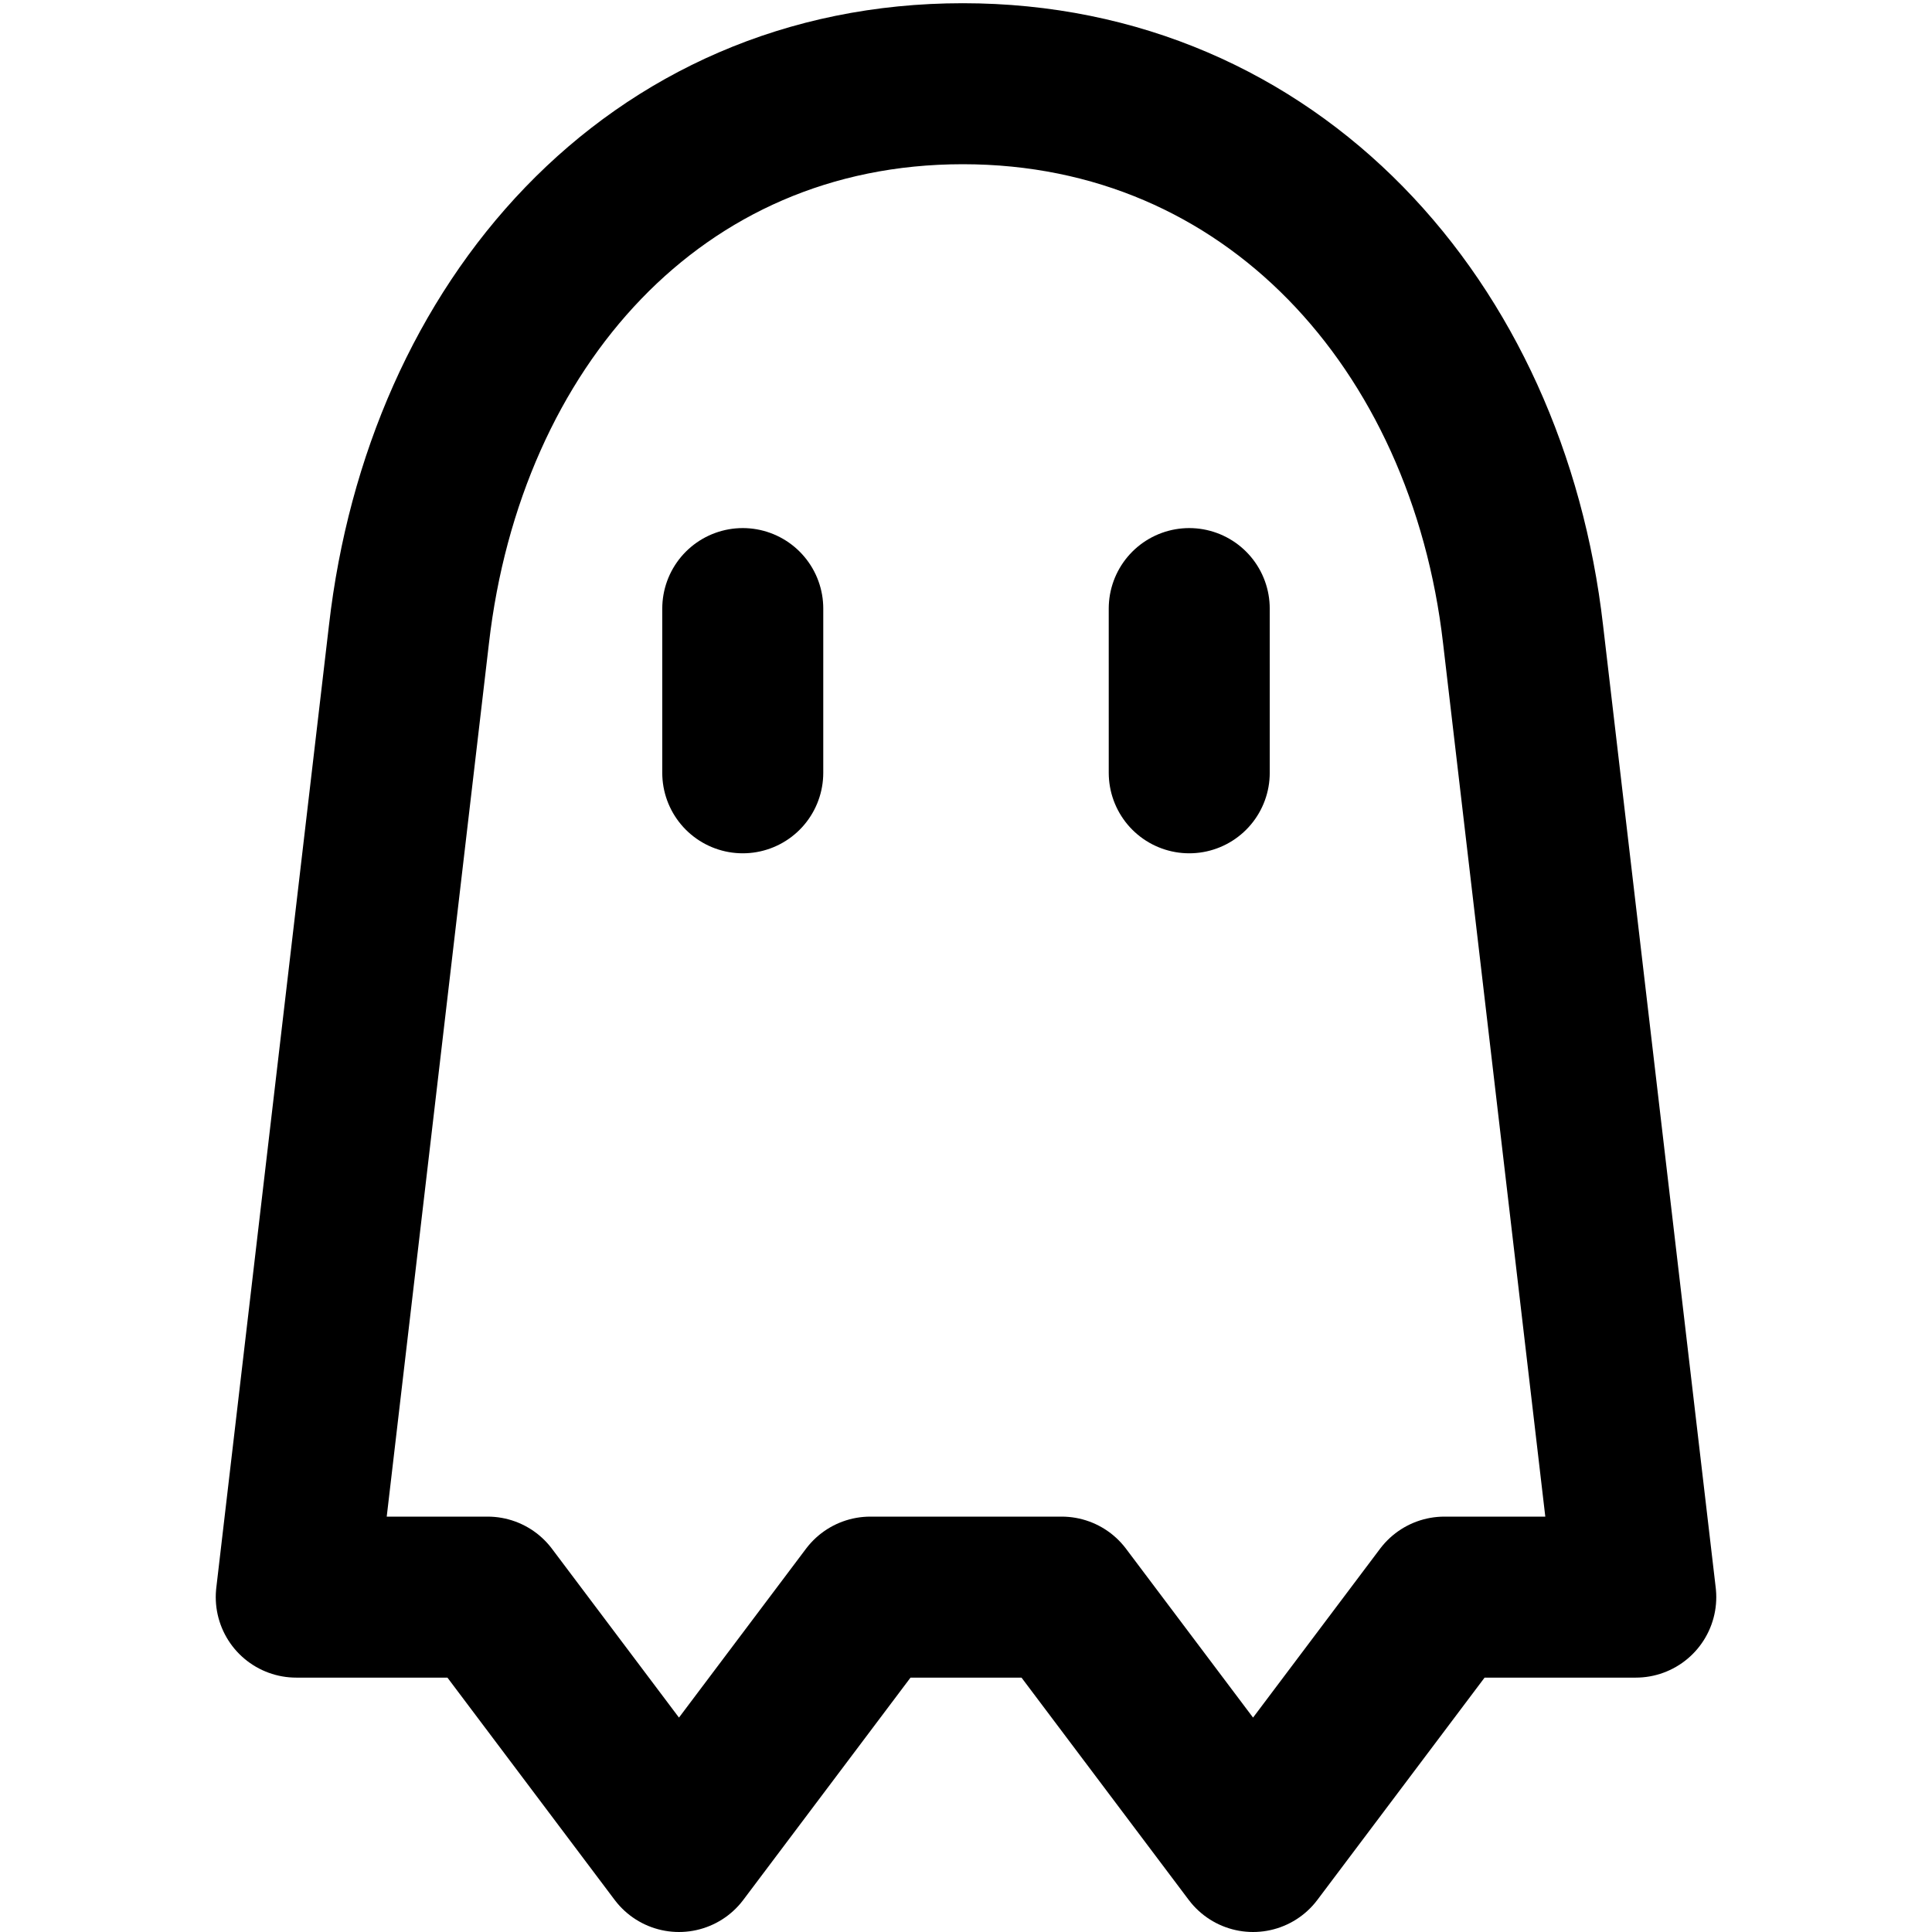
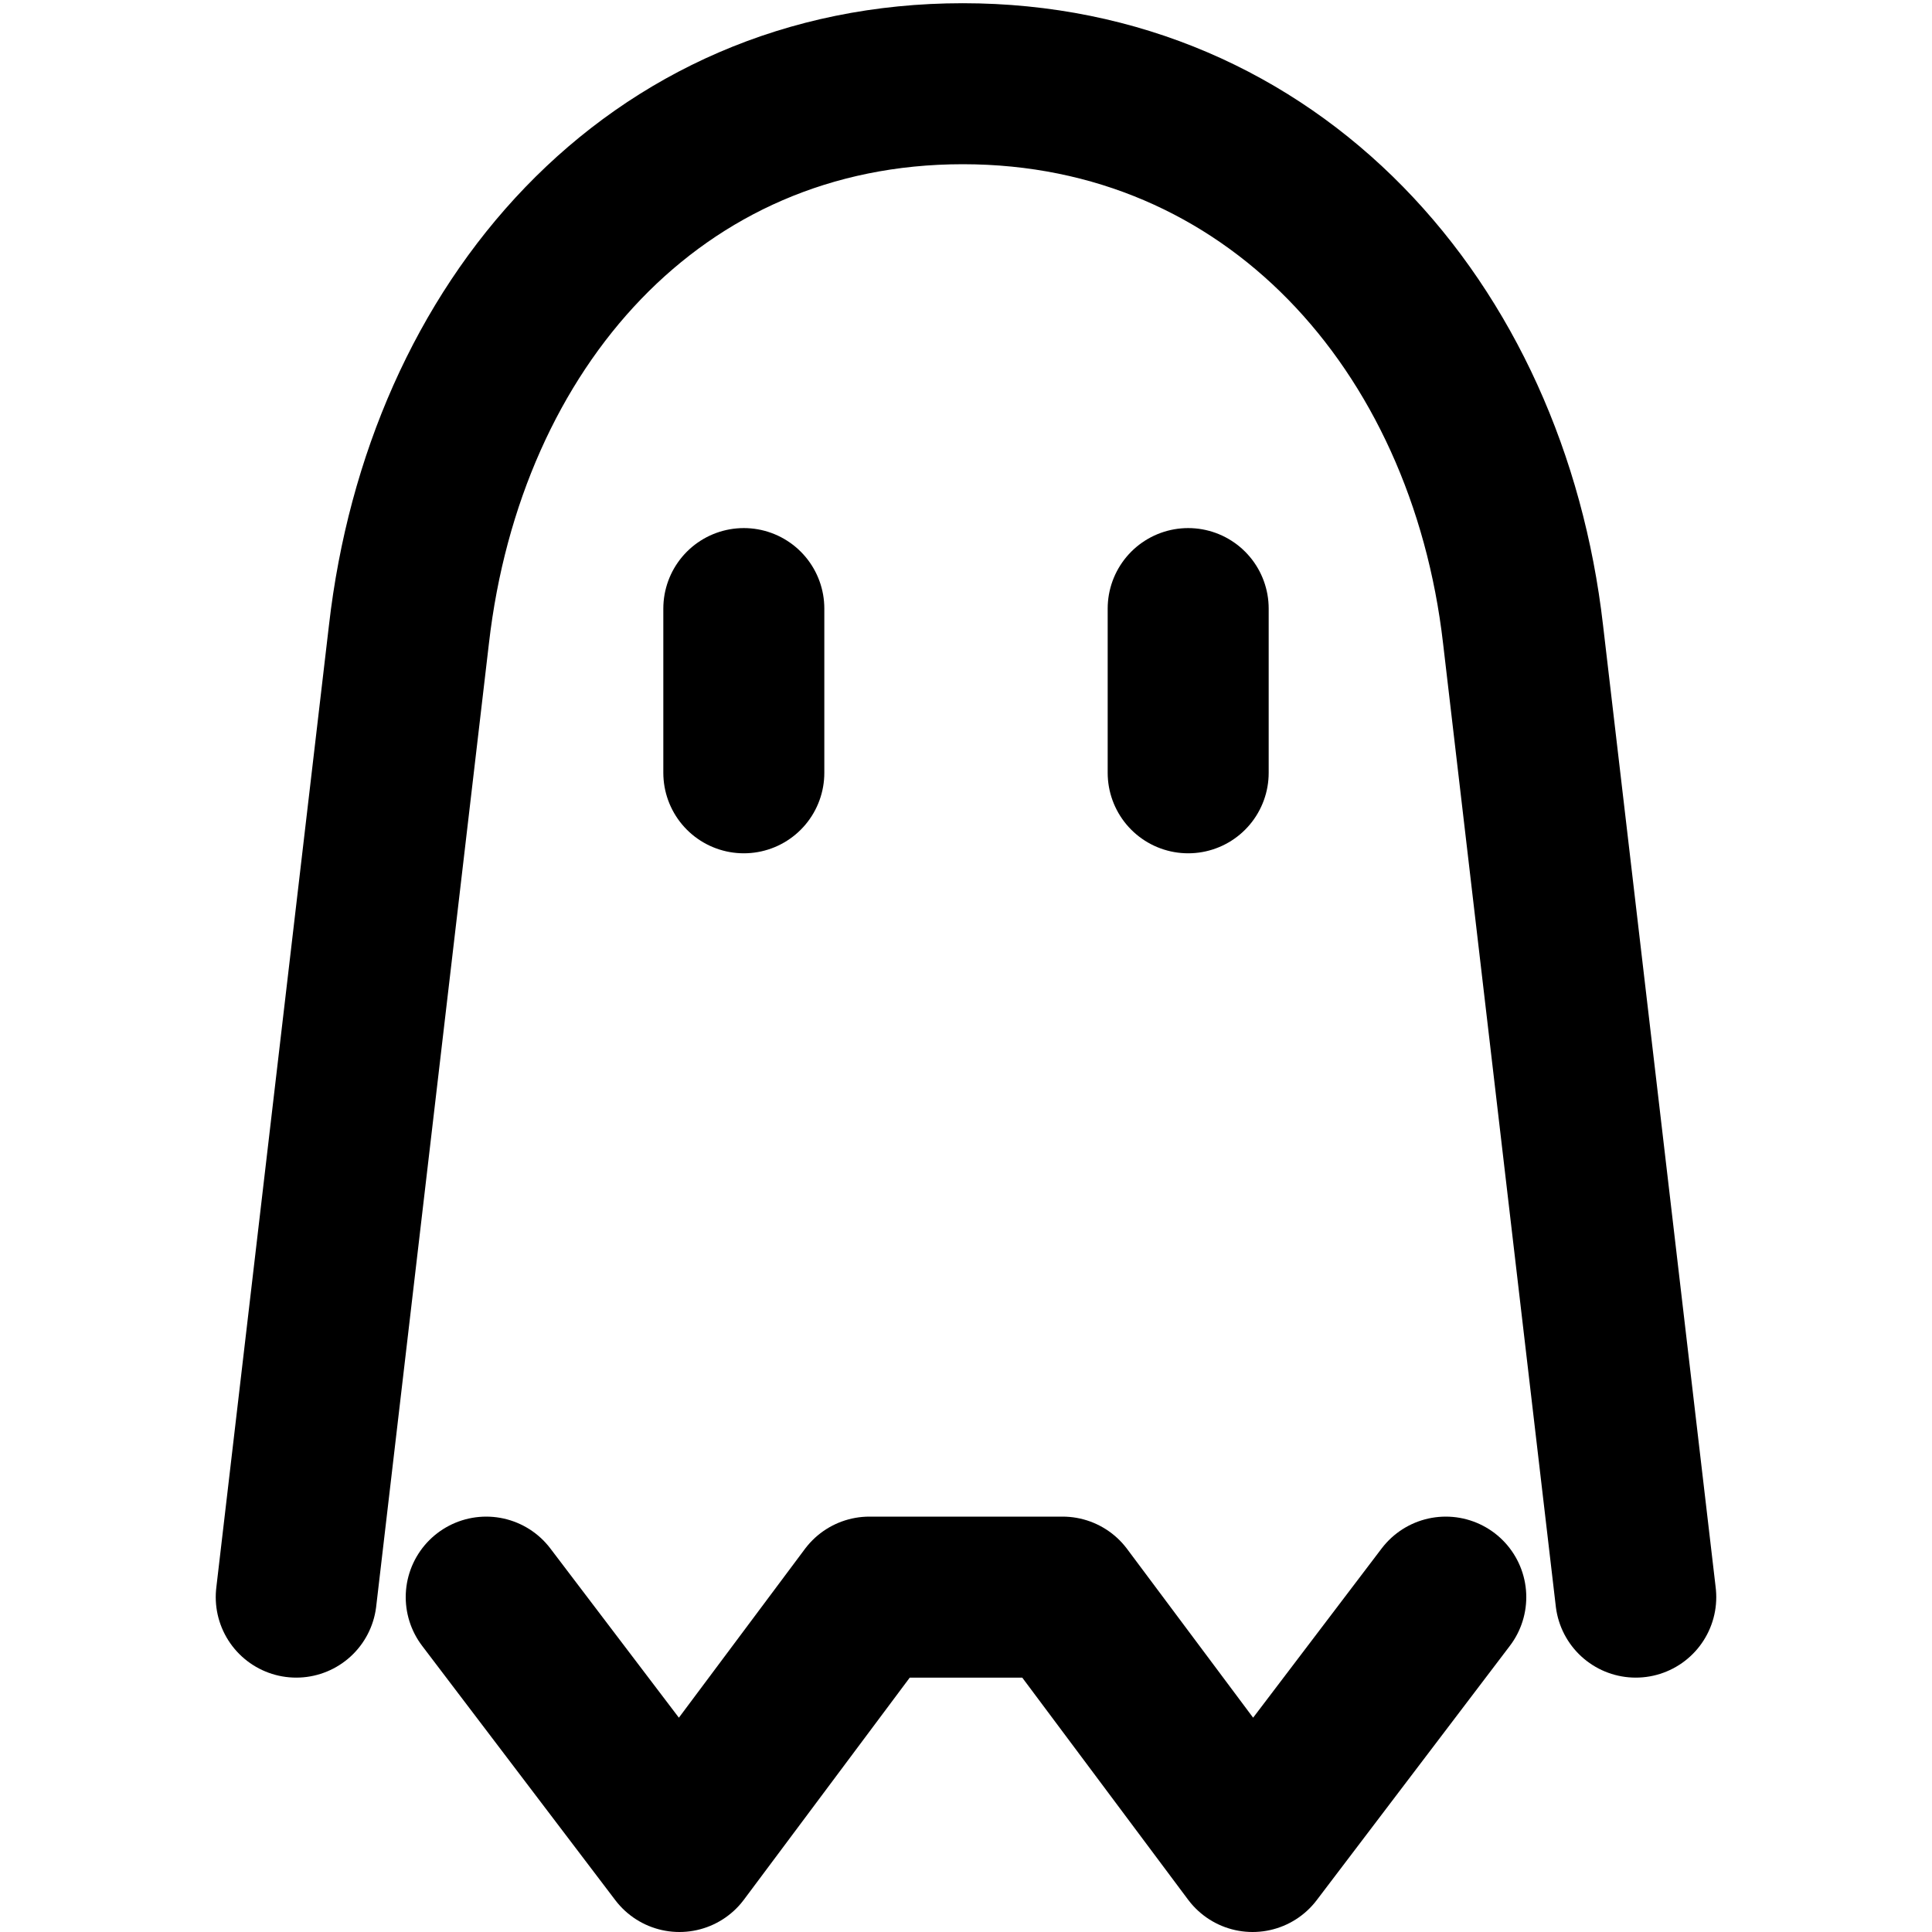
<svg xmlns="http://www.w3.org/2000/svg" viewBox="0 0 600 600">
  <g fill="none" stroke="currentColor" stroke-linecap="round" stroke-linejoin="round" stroke-width="50">
-     <path d="m270.29 496-59.429 79-59.429-79h-59.429l35-299c11-96 76-171 172-171s163 75 174 171l35 299h-59.429l-59.429 79-59.429-79z" />
-     <path d="m230.67 240 3e-3 -51" />
-     <path d="m369.33 240-0.003-51" />
+     <path d="M92 496l35-299c11-96 76-171 172-171s163 75 174 171l35 299" />
+     <path d="M449 496l-60 79-59-79h-60l-59 79-60-79" />
+     <path d="M231 240v-51" />
+     <path d="M369 240v-51" />
  </g>
</svg>
